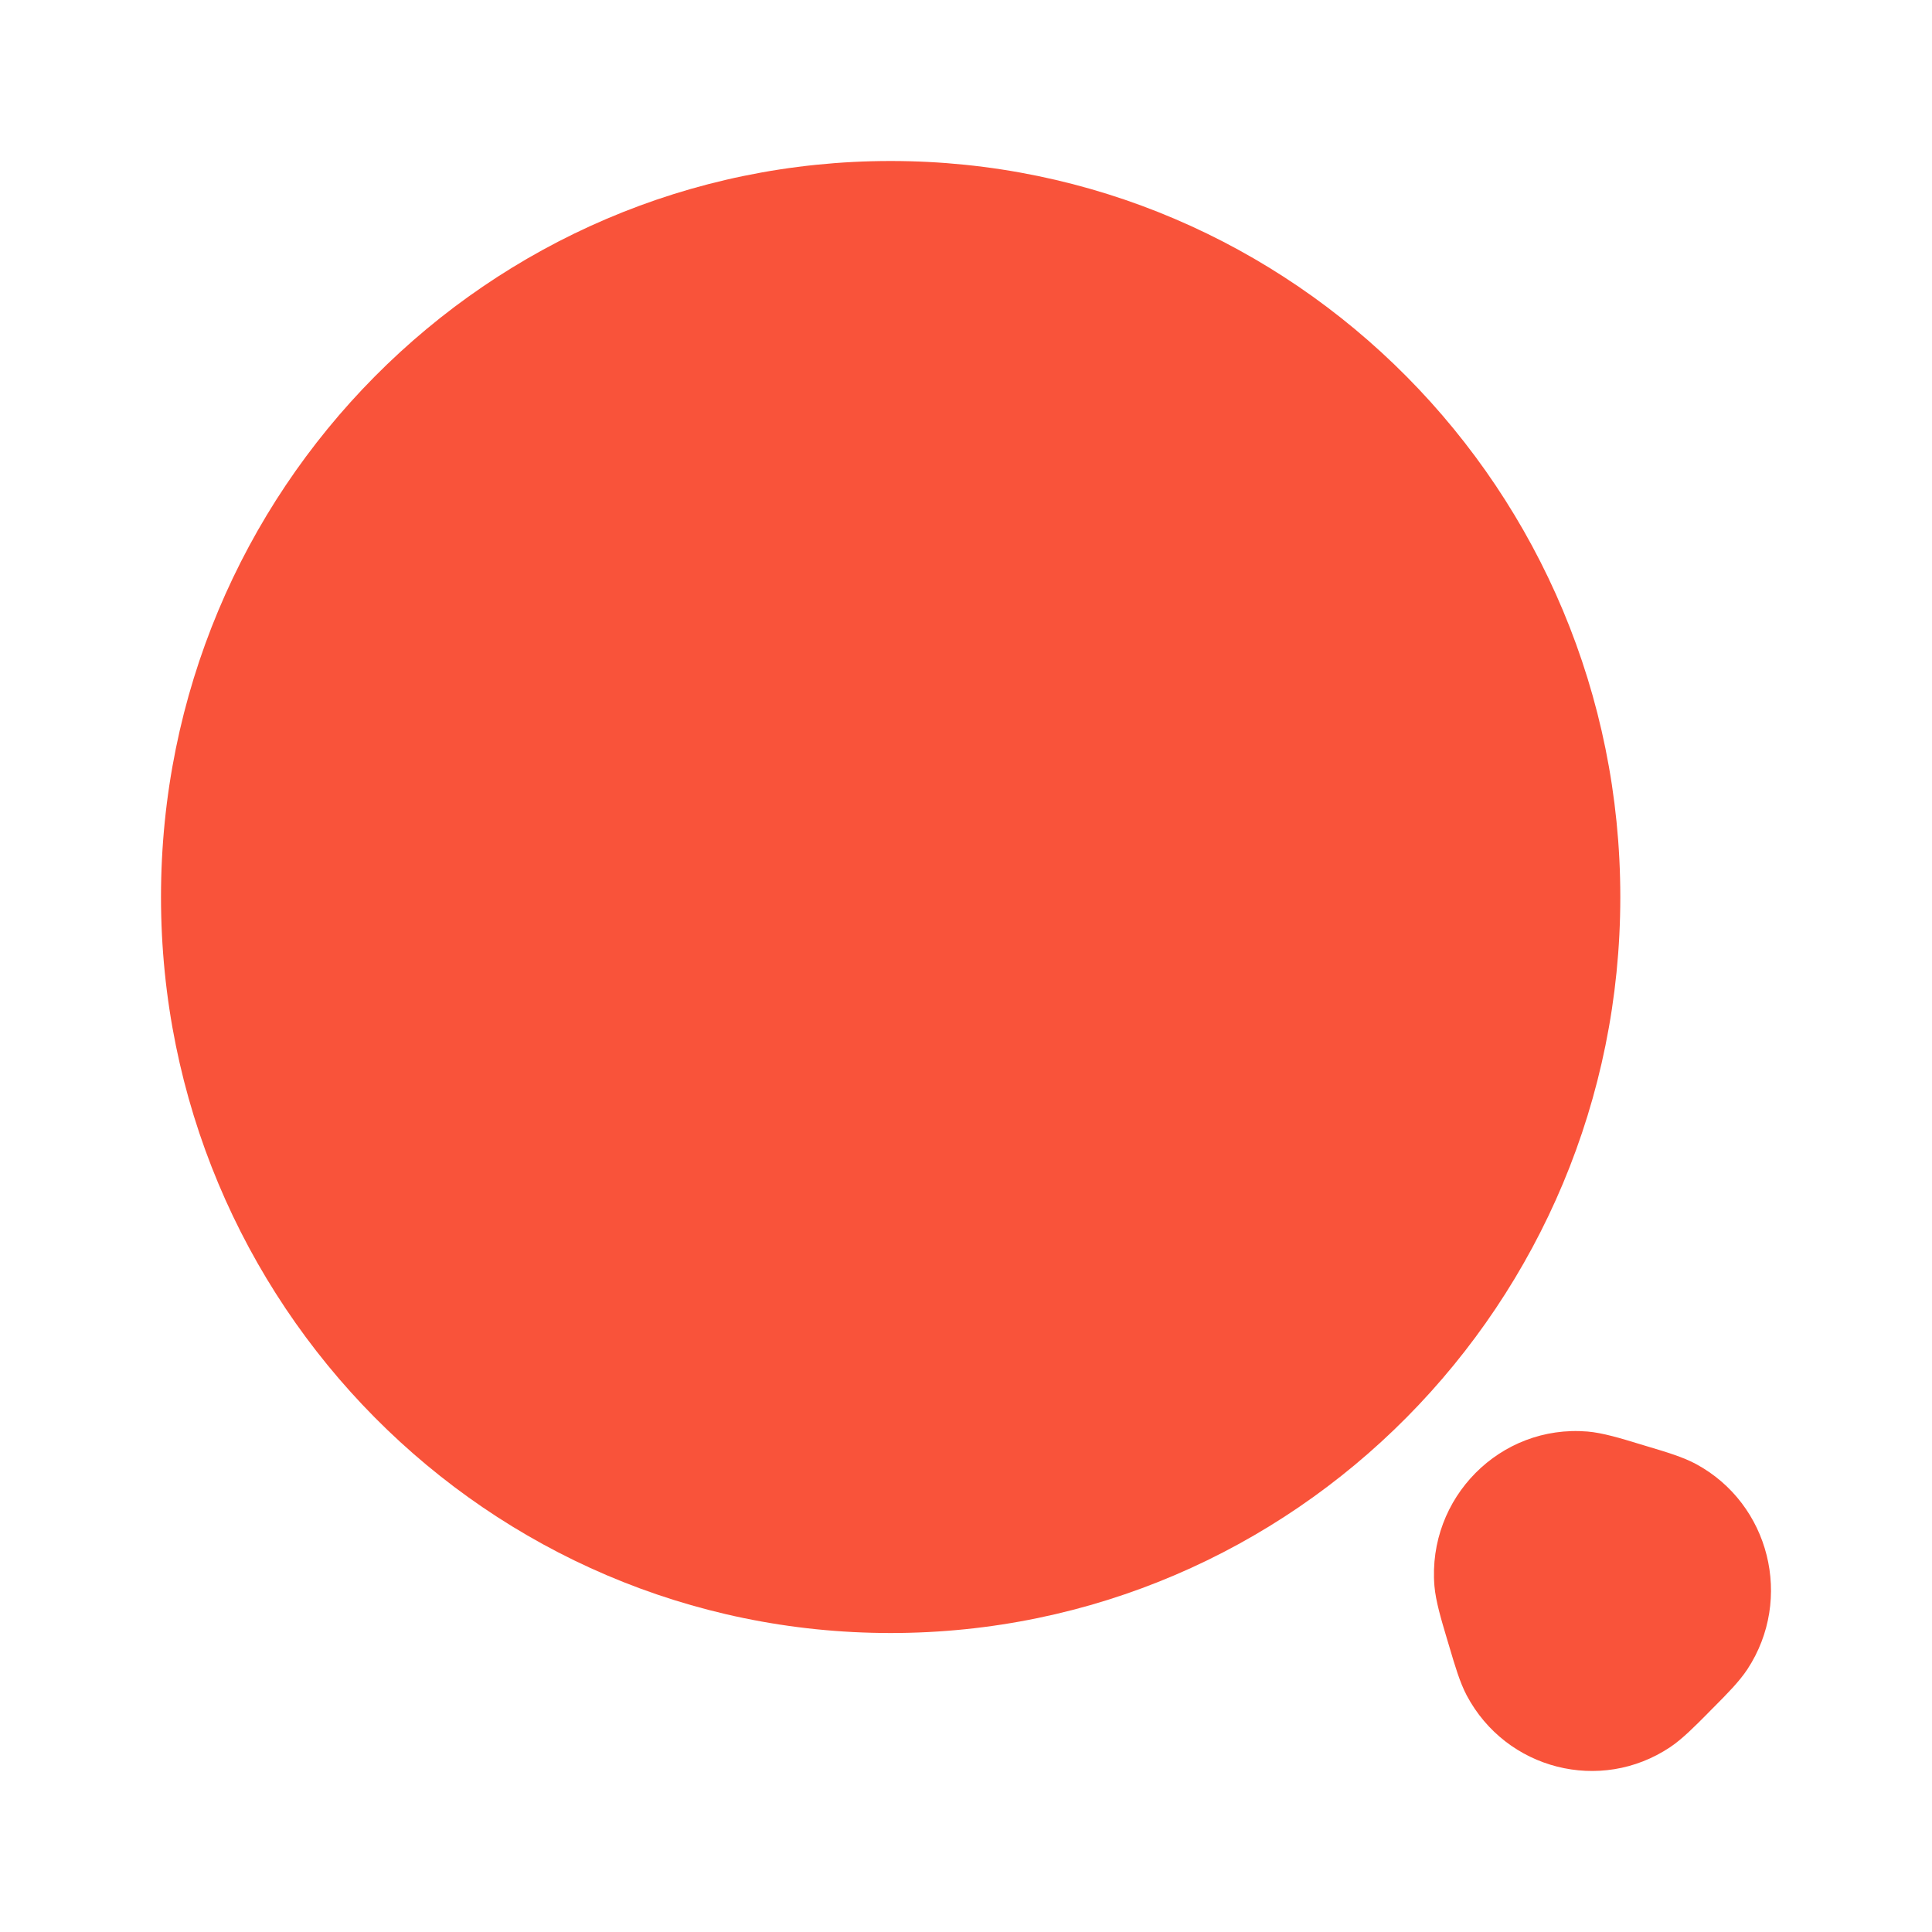
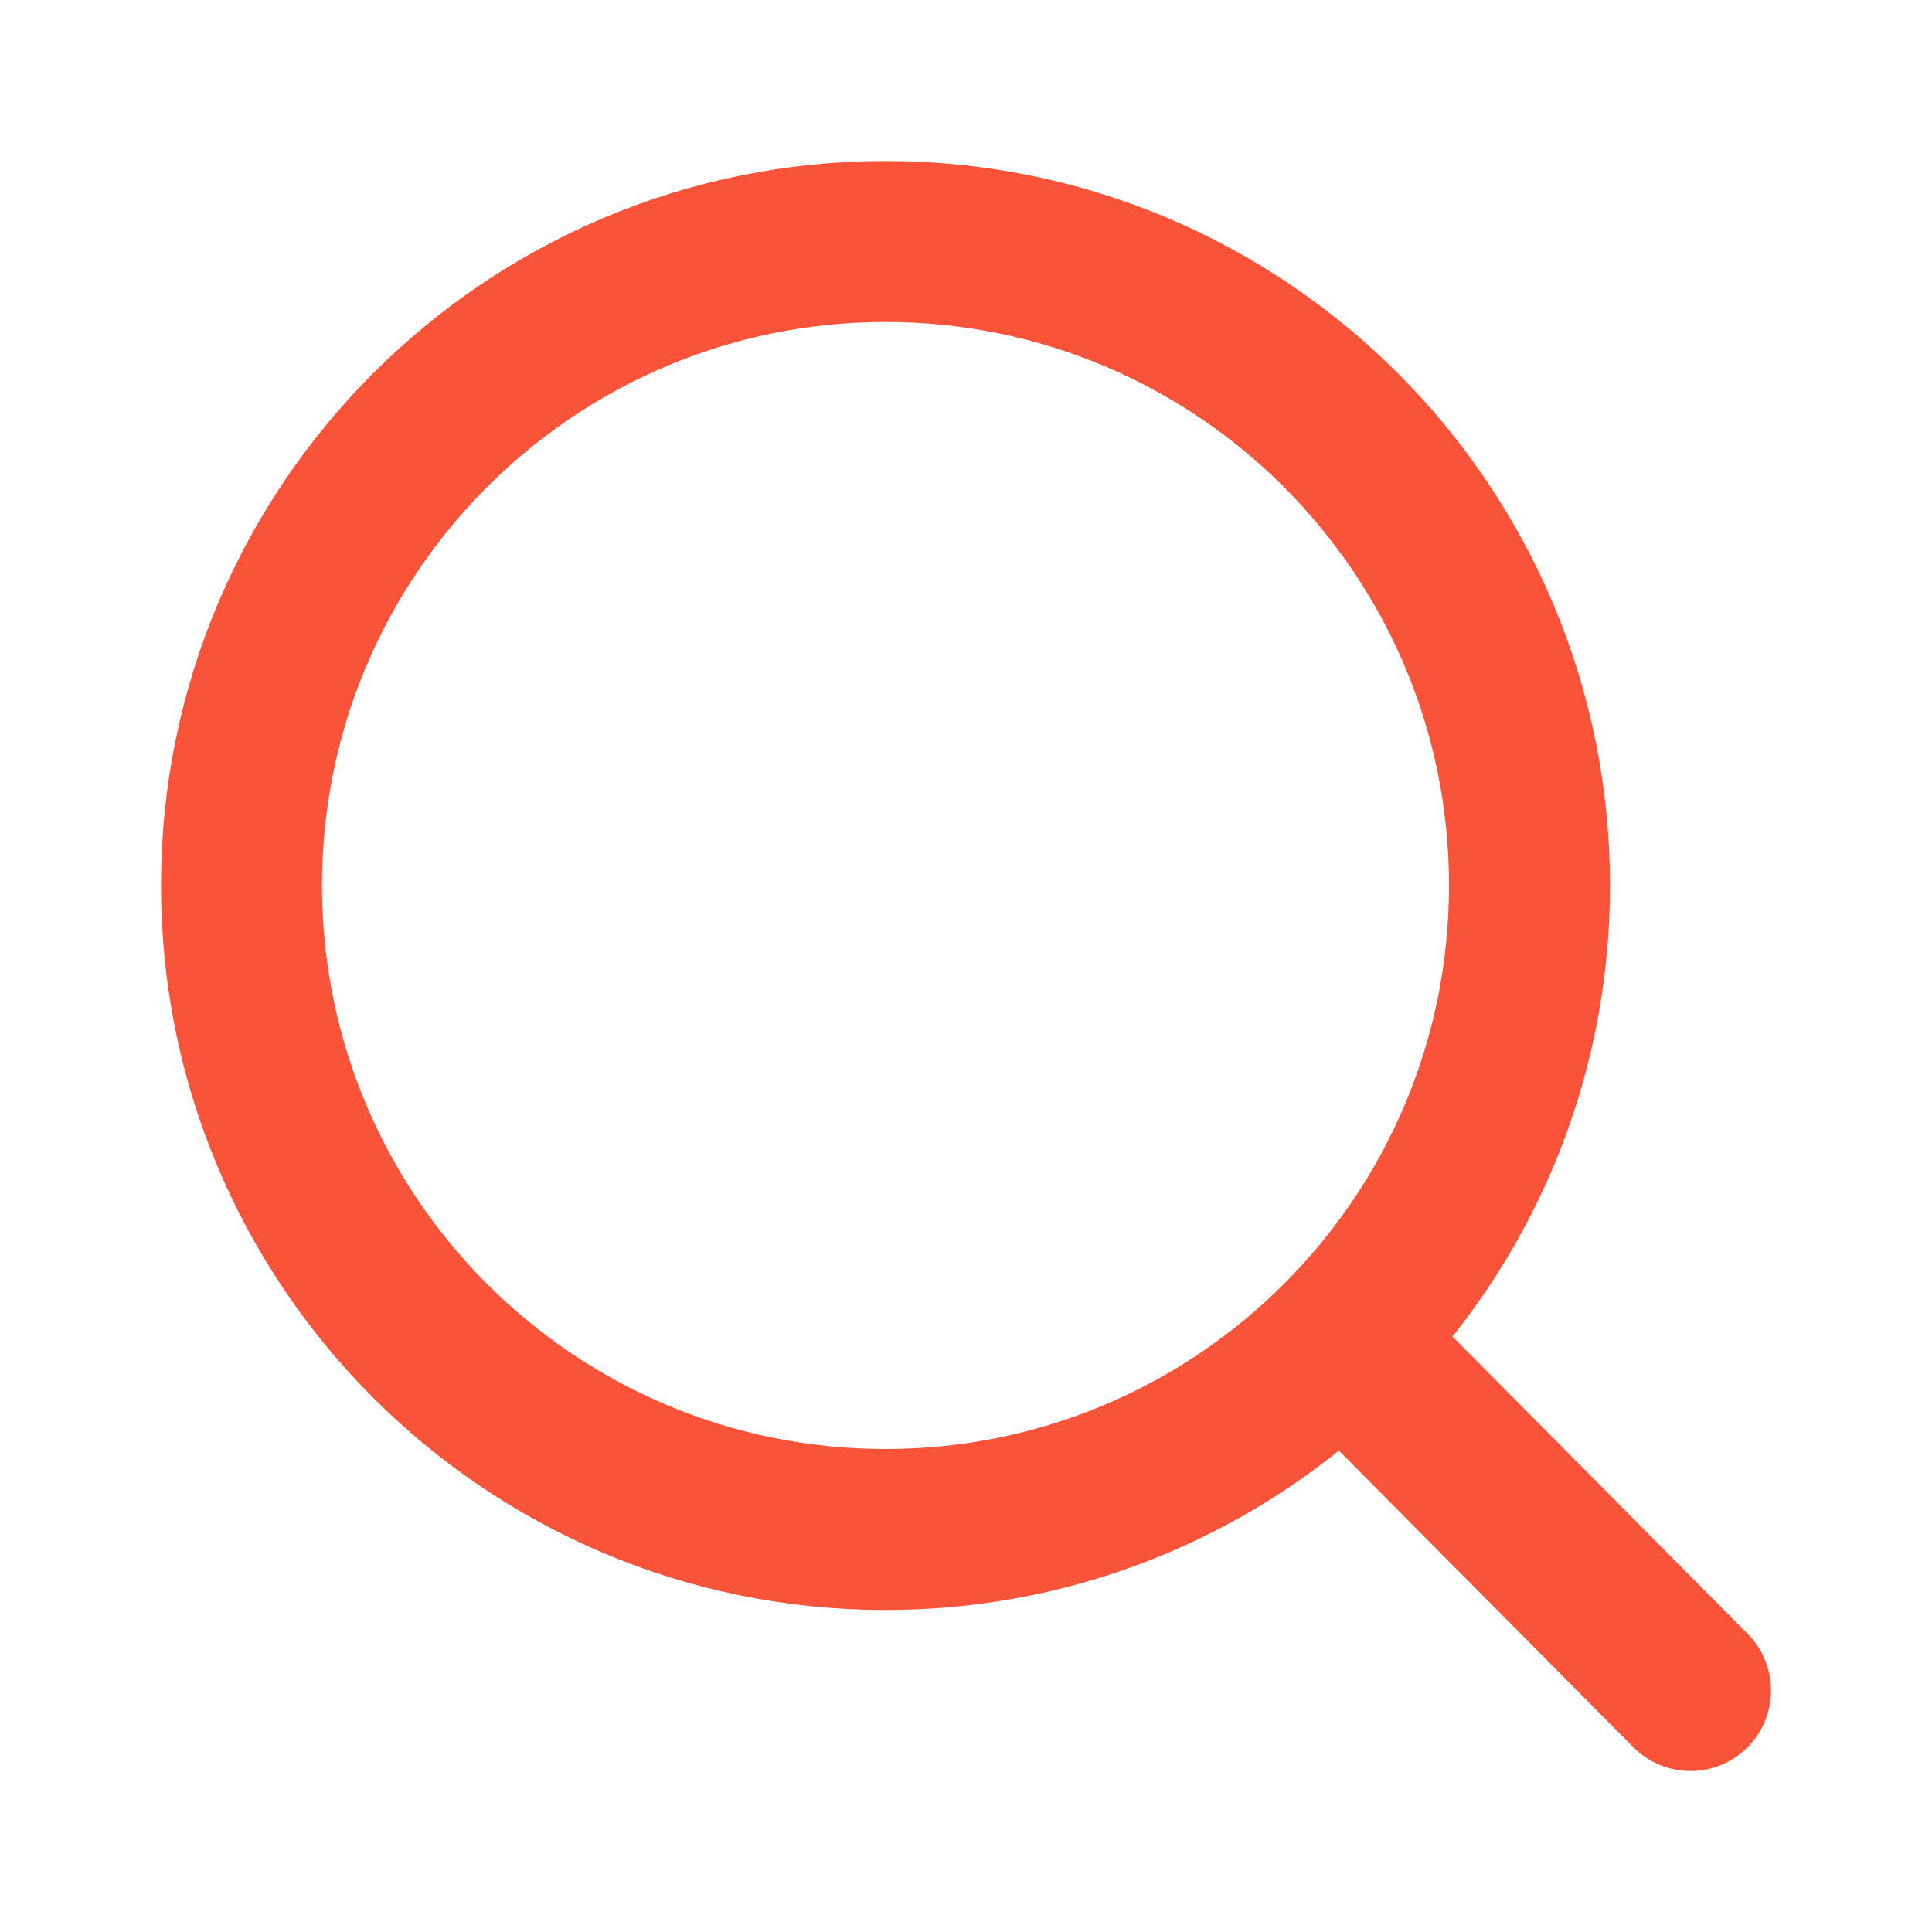
- <svg xmlns="http://www.w3.org/2000/svg" width="24" height="24" viewBox="0 0 24 24" fill="none">
-   <g id="Bold / Search / Rounded Magnifer">
-     <g id="Vector">
-       <path fill-rule="evenodd" clip-rule="evenodd" d="M17.819 19.701C17.73 18.606 18.636 17.693 19.721 17.783C19.909 17.799 20.134 17.867 20.363 17.937C20.385 17.944 20.407 17.95 20.429 17.957C20.449 17.963 20.469 17.969 20.489 17.975C20.7 18.038 20.91 18.101 21.069 18.187C21.984 18.682 22.28 19.863 21.707 20.736C21.607 20.888 21.452 21.044 21.296 21.201C21.281 21.216 21.267 21.23 21.252 21.245C21.237 21.26 21.222 21.275 21.208 21.29C21.052 21.447 20.898 21.603 20.747 21.704C19.882 22.282 18.71 21.984 18.22 21.061C18.135 20.9 18.073 20.689 18.01 20.476C18.004 20.456 17.998 20.436 17.992 20.416C17.985 20.393 17.979 20.371 17.972 20.349C17.903 20.117 17.835 19.89 17.819 19.701Z" fill="#F9533A" />
-       <path d="M20.128 11.143C20.128 16.192 16.07 20.286 11.064 20.286C6.058 20.286 2 16.192 2 11.143C2 6.093 6.058 2 11.064 2C16.07 2 20.128 6.093 20.128 11.143Z" fill="#F9533A" />
-     </g>
+ <svg xmlns="http://www.w3.org/2000/svg" width="800px" height="800px" viewBox="0 0 24 24" fill="none">
+   <g id="SVGRepo_bgCarrier" stroke-width="0" />
+   <g id="SVGRepo_tracerCarrier" stroke-linecap="round" stroke-linejoin="round" />
+   <g id="SVGRepo_iconCarrier">
+     <path d="M16.672 16.641L21 21M19 11C19 15.418 15.418 19 11 19C6.582 19 3 15.418 3 11C3 6.582 6.582 3 11 3C15.418 3 19 6.582 19 11Z" stroke="#f9533a" stroke-width="2" stroke-linecap="round" stroke-linejoin="round" />
  </g>
</svg>
